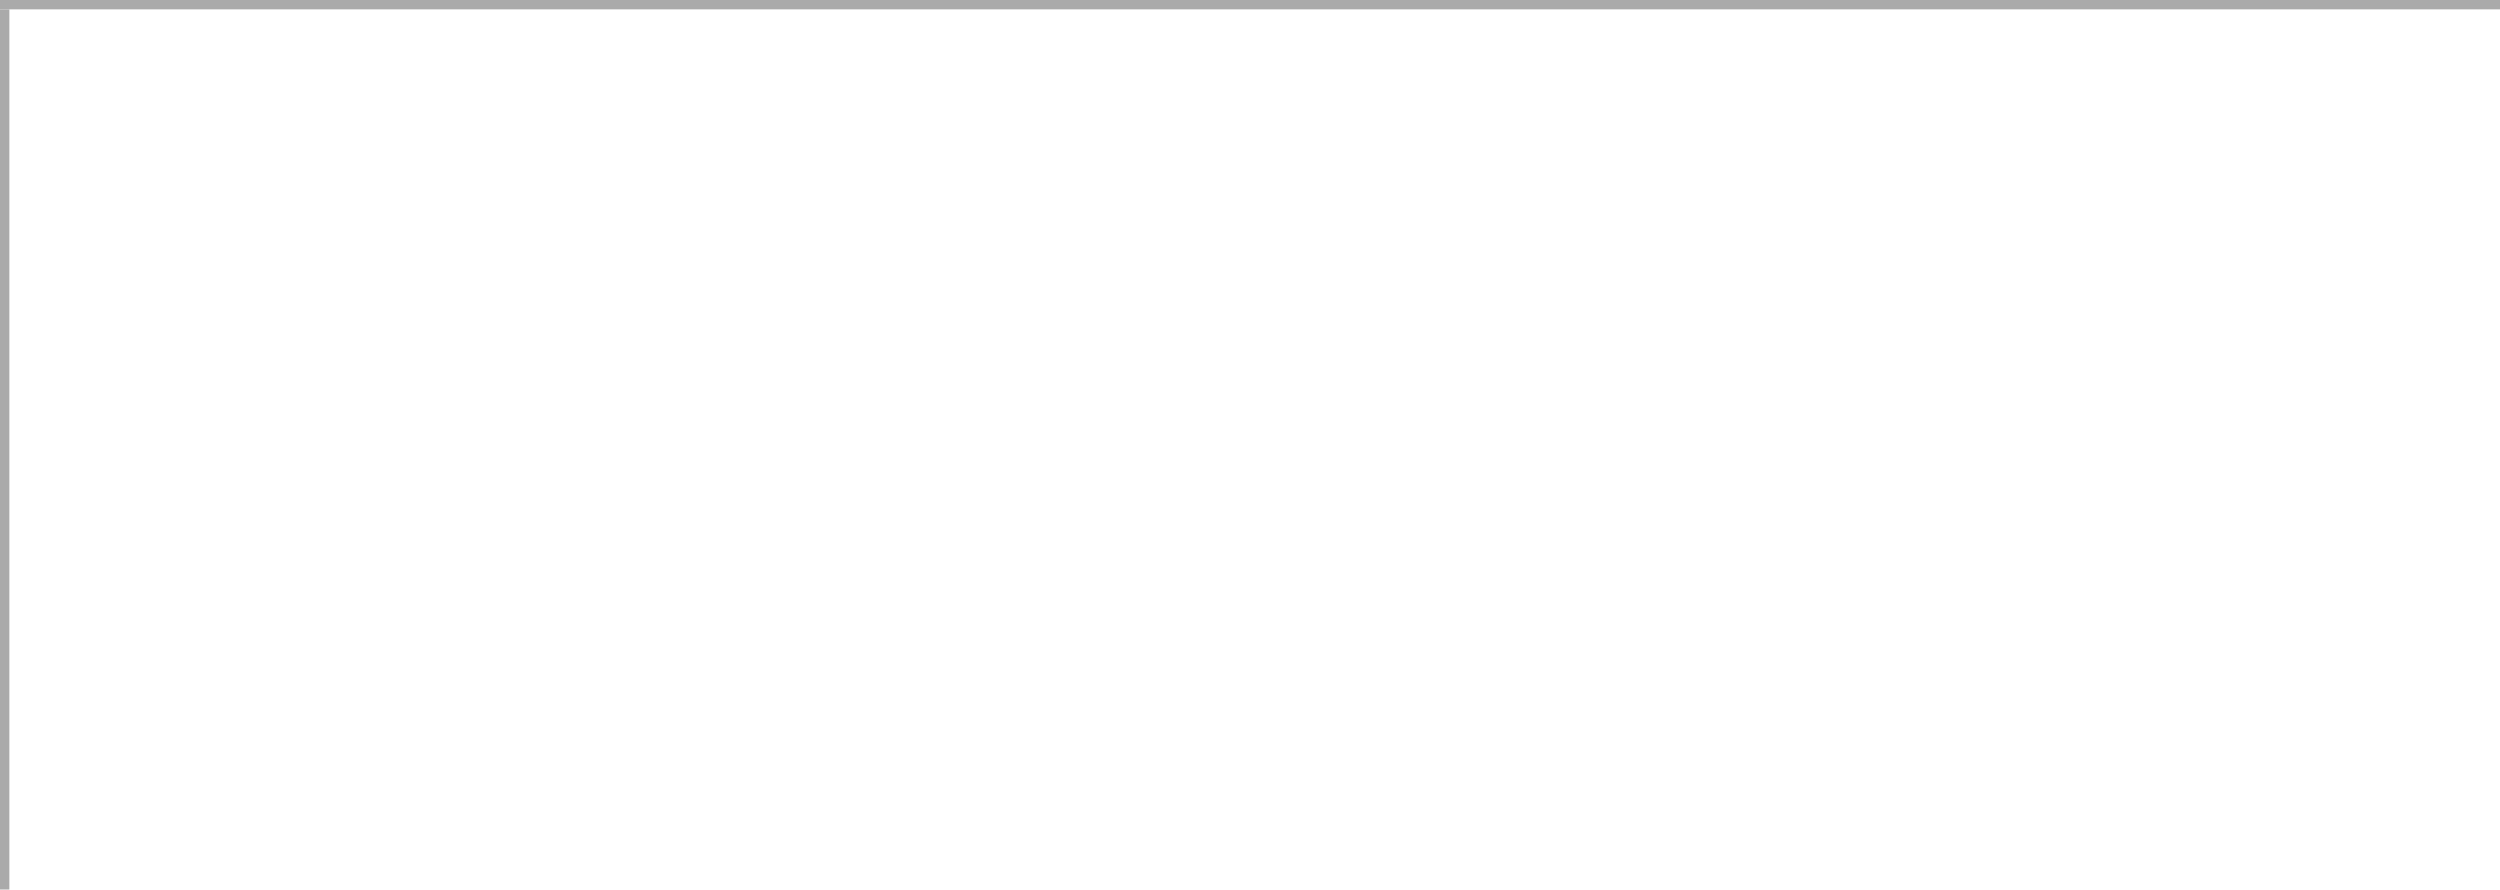
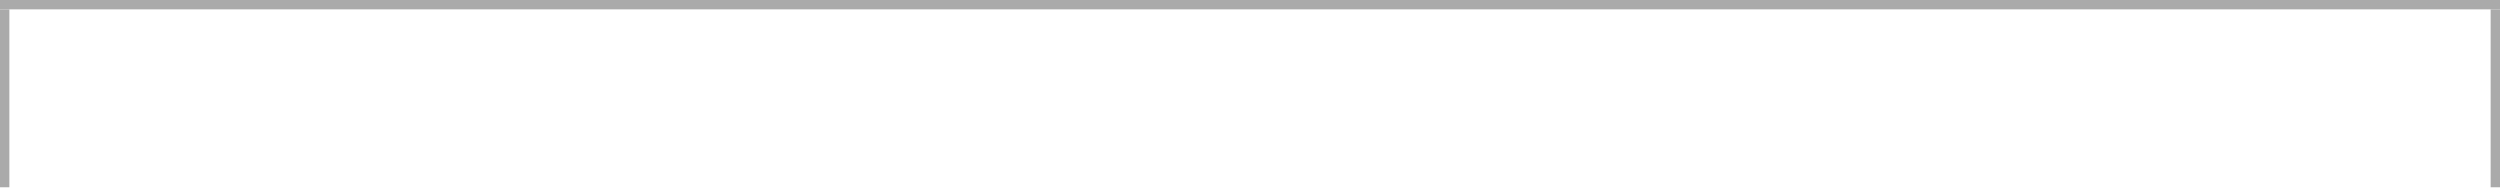
- <svg xmlns="http://www.w3.org/2000/svg" version="1.1" width="267px" height="95px" viewBox="0 348 267 95">
-   <path d="M 1 1  L 267 1  L 267 95  L 1 95  L 1 1  Z " fill-rule="nonzero" fill="rgba(255, 255, 255, 1)" stroke="none" transform="matrix(1 0 0 1 0 348 )" class="fill" />
-   <path d="M 0.5 1  L 0.5 95  " stroke-width="1" stroke-dasharray="0" stroke="rgba(170, 170, 170, 1)" fill="none" transform="matrix(1 0 0 1 0 348 )" class="stroke" />
-   <path d="M 0 0.5  L 267 0.5  " stroke-width="1" stroke-dasharray="0" stroke="rgba(170, 170, 170, 1)" fill="none" transform="matrix(1 0 0 1 0 348 )" class="stroke" />
+ <svg xmlns="http://www.w3.org/2000/svg" version="1.1" width="267px" height="20px" viewBox="534 250 267 20">
+   <path d="M 1 1  L 266 1  L 266 20  L 1 20  L 1 1  Z " fill-rule="nonzero" fill="rgba(255, 255, 255, 1)" stroke="none" transform="matrix(1 0 0 1 534 250 )" class="fill" />
+   <path d="M 0.5 1  L 0.5 20  " stroke-width="1" stroke-dasharray="0" stroke="rgba(170, 170, 170, 1)" fill="none" transform="matrix(1 0 0 1 534 250 )" class="stroke" />
+   <path d="M 0 0.5  L 267 0.5  " stroke-width="1" stroke-dasharray="0" stroke="rgba(170, 170, 170, 1)" fill="none" transform="matrix(1 0 0 1 534 250 )" class="stroke" />
+   <path d="M 266.5 1  L 266.5 20  " stroke-width="1" stroke-dasharray="0" stroke="rgba(170, 170, 170, 1)" fill="none" transform="matrix(1 0 0 1 534 250 )" class="stroke" />
</svg>
